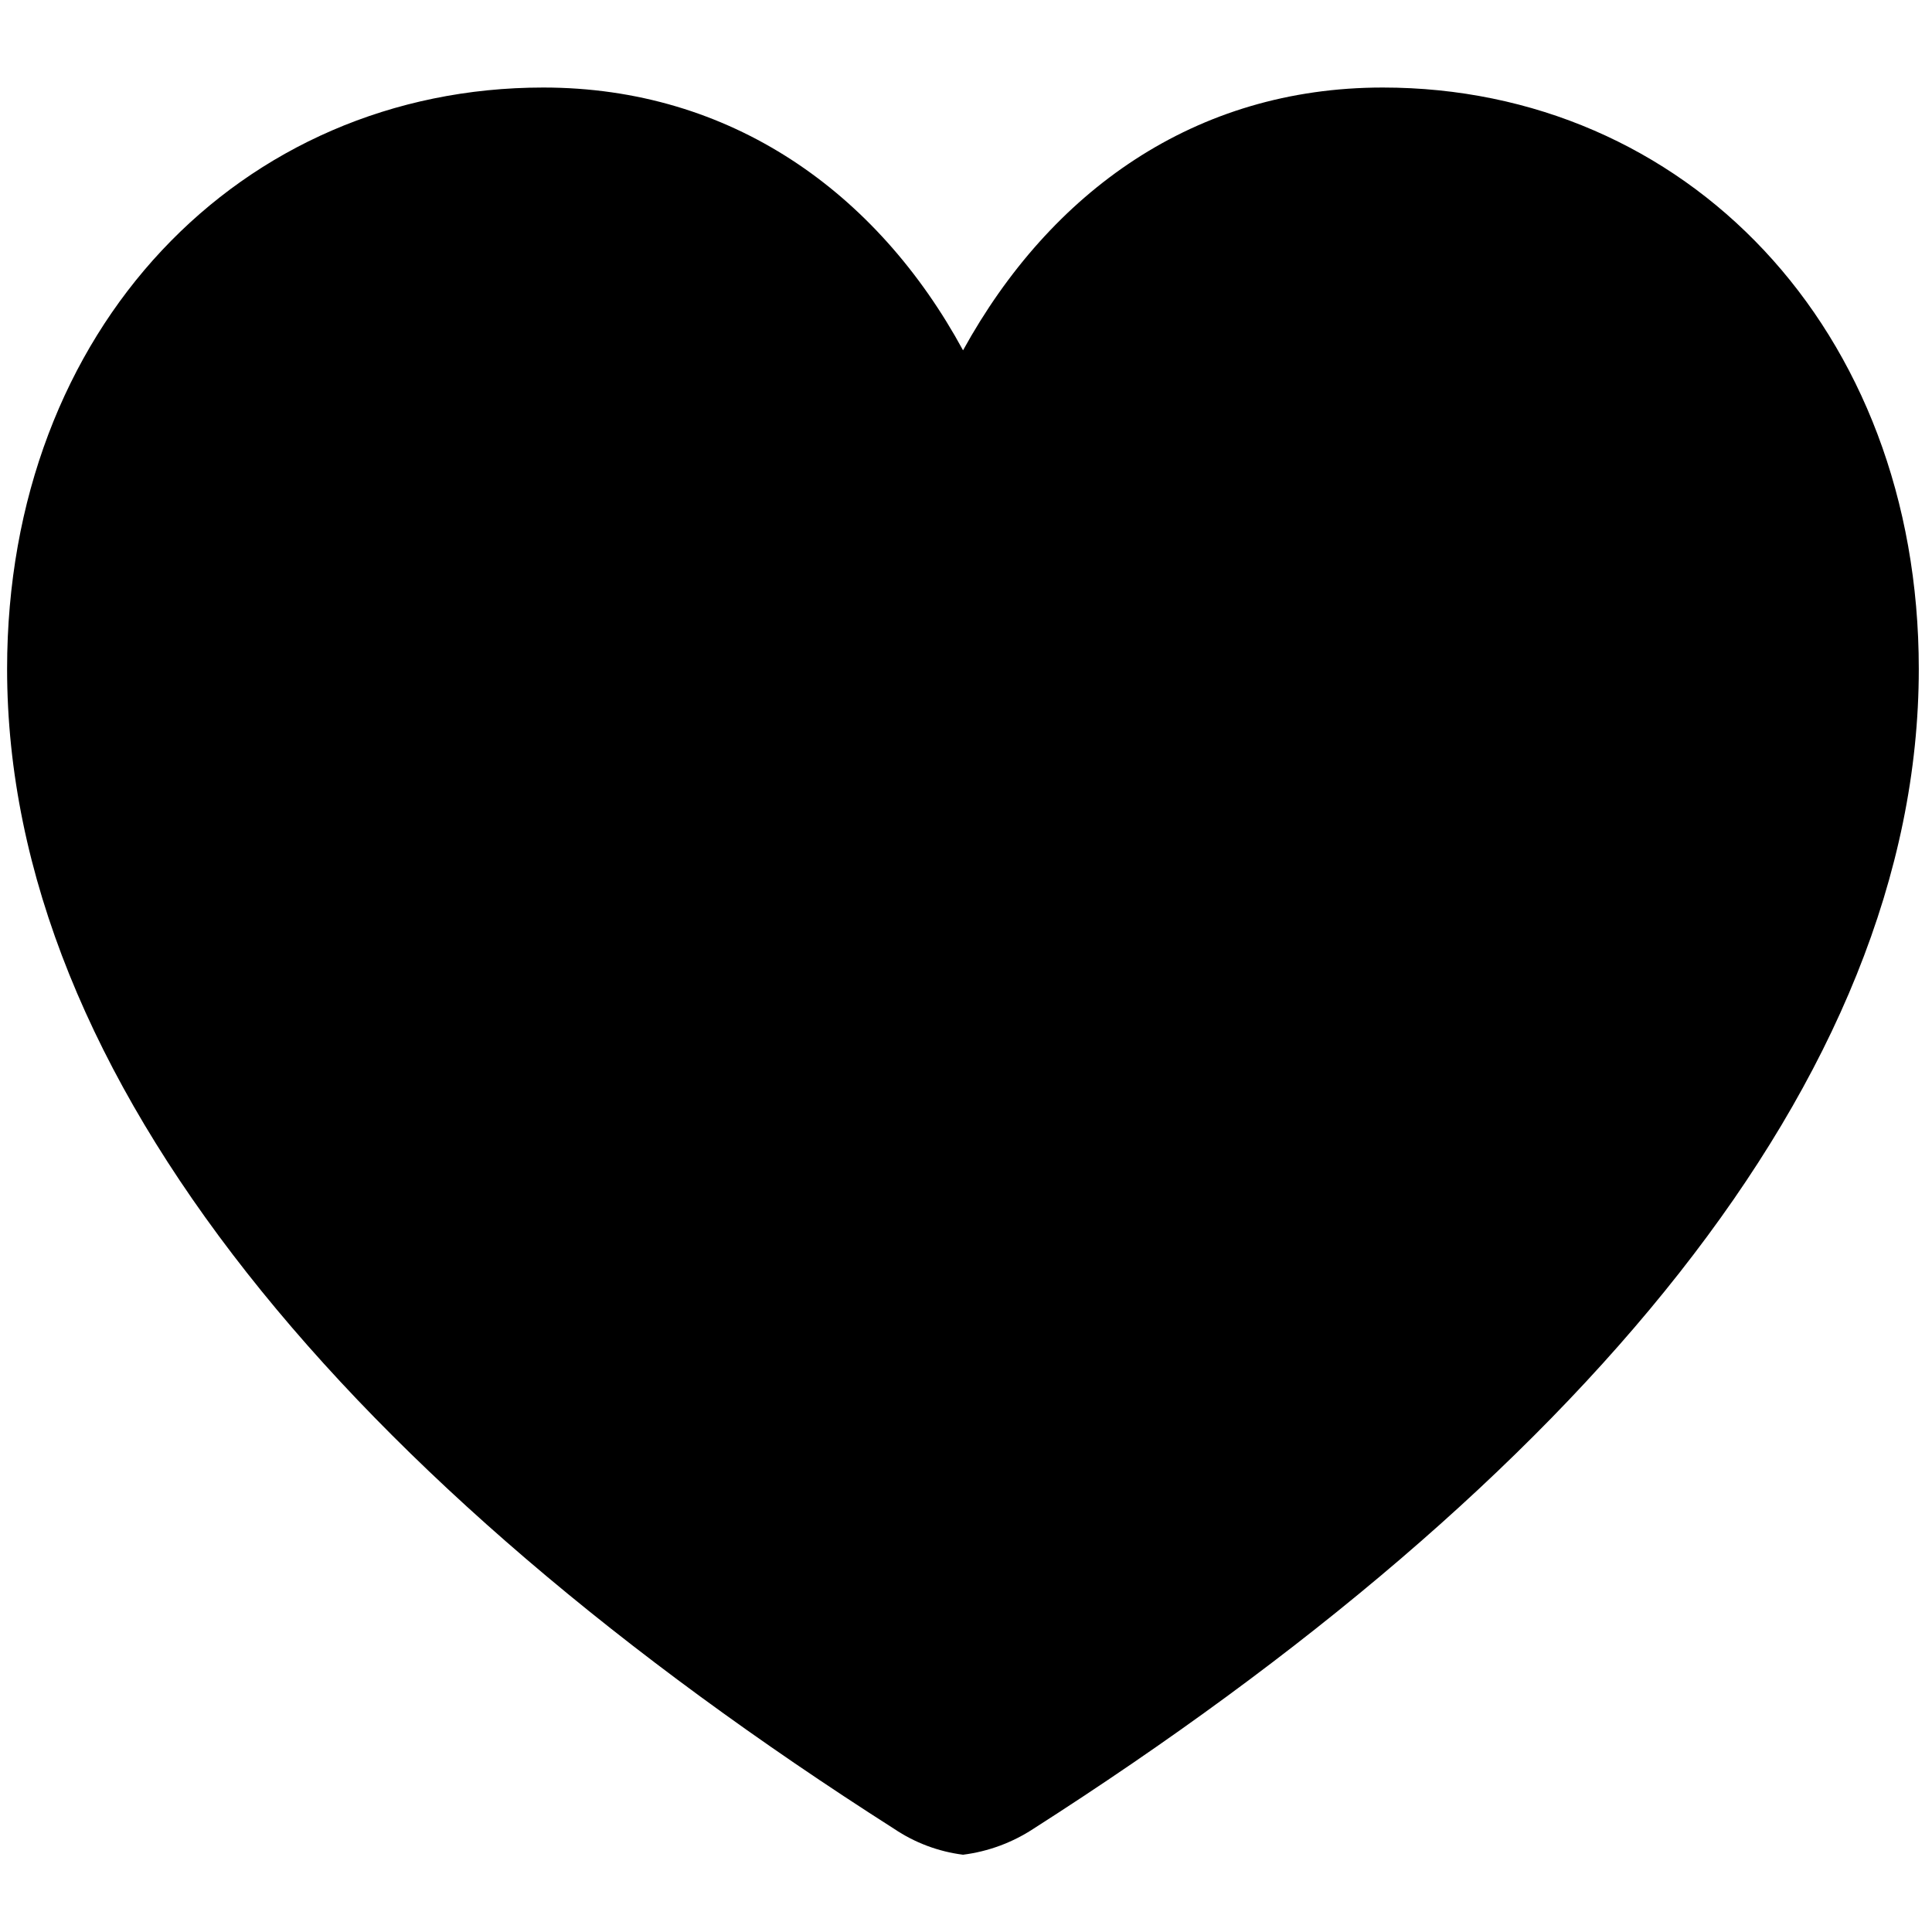
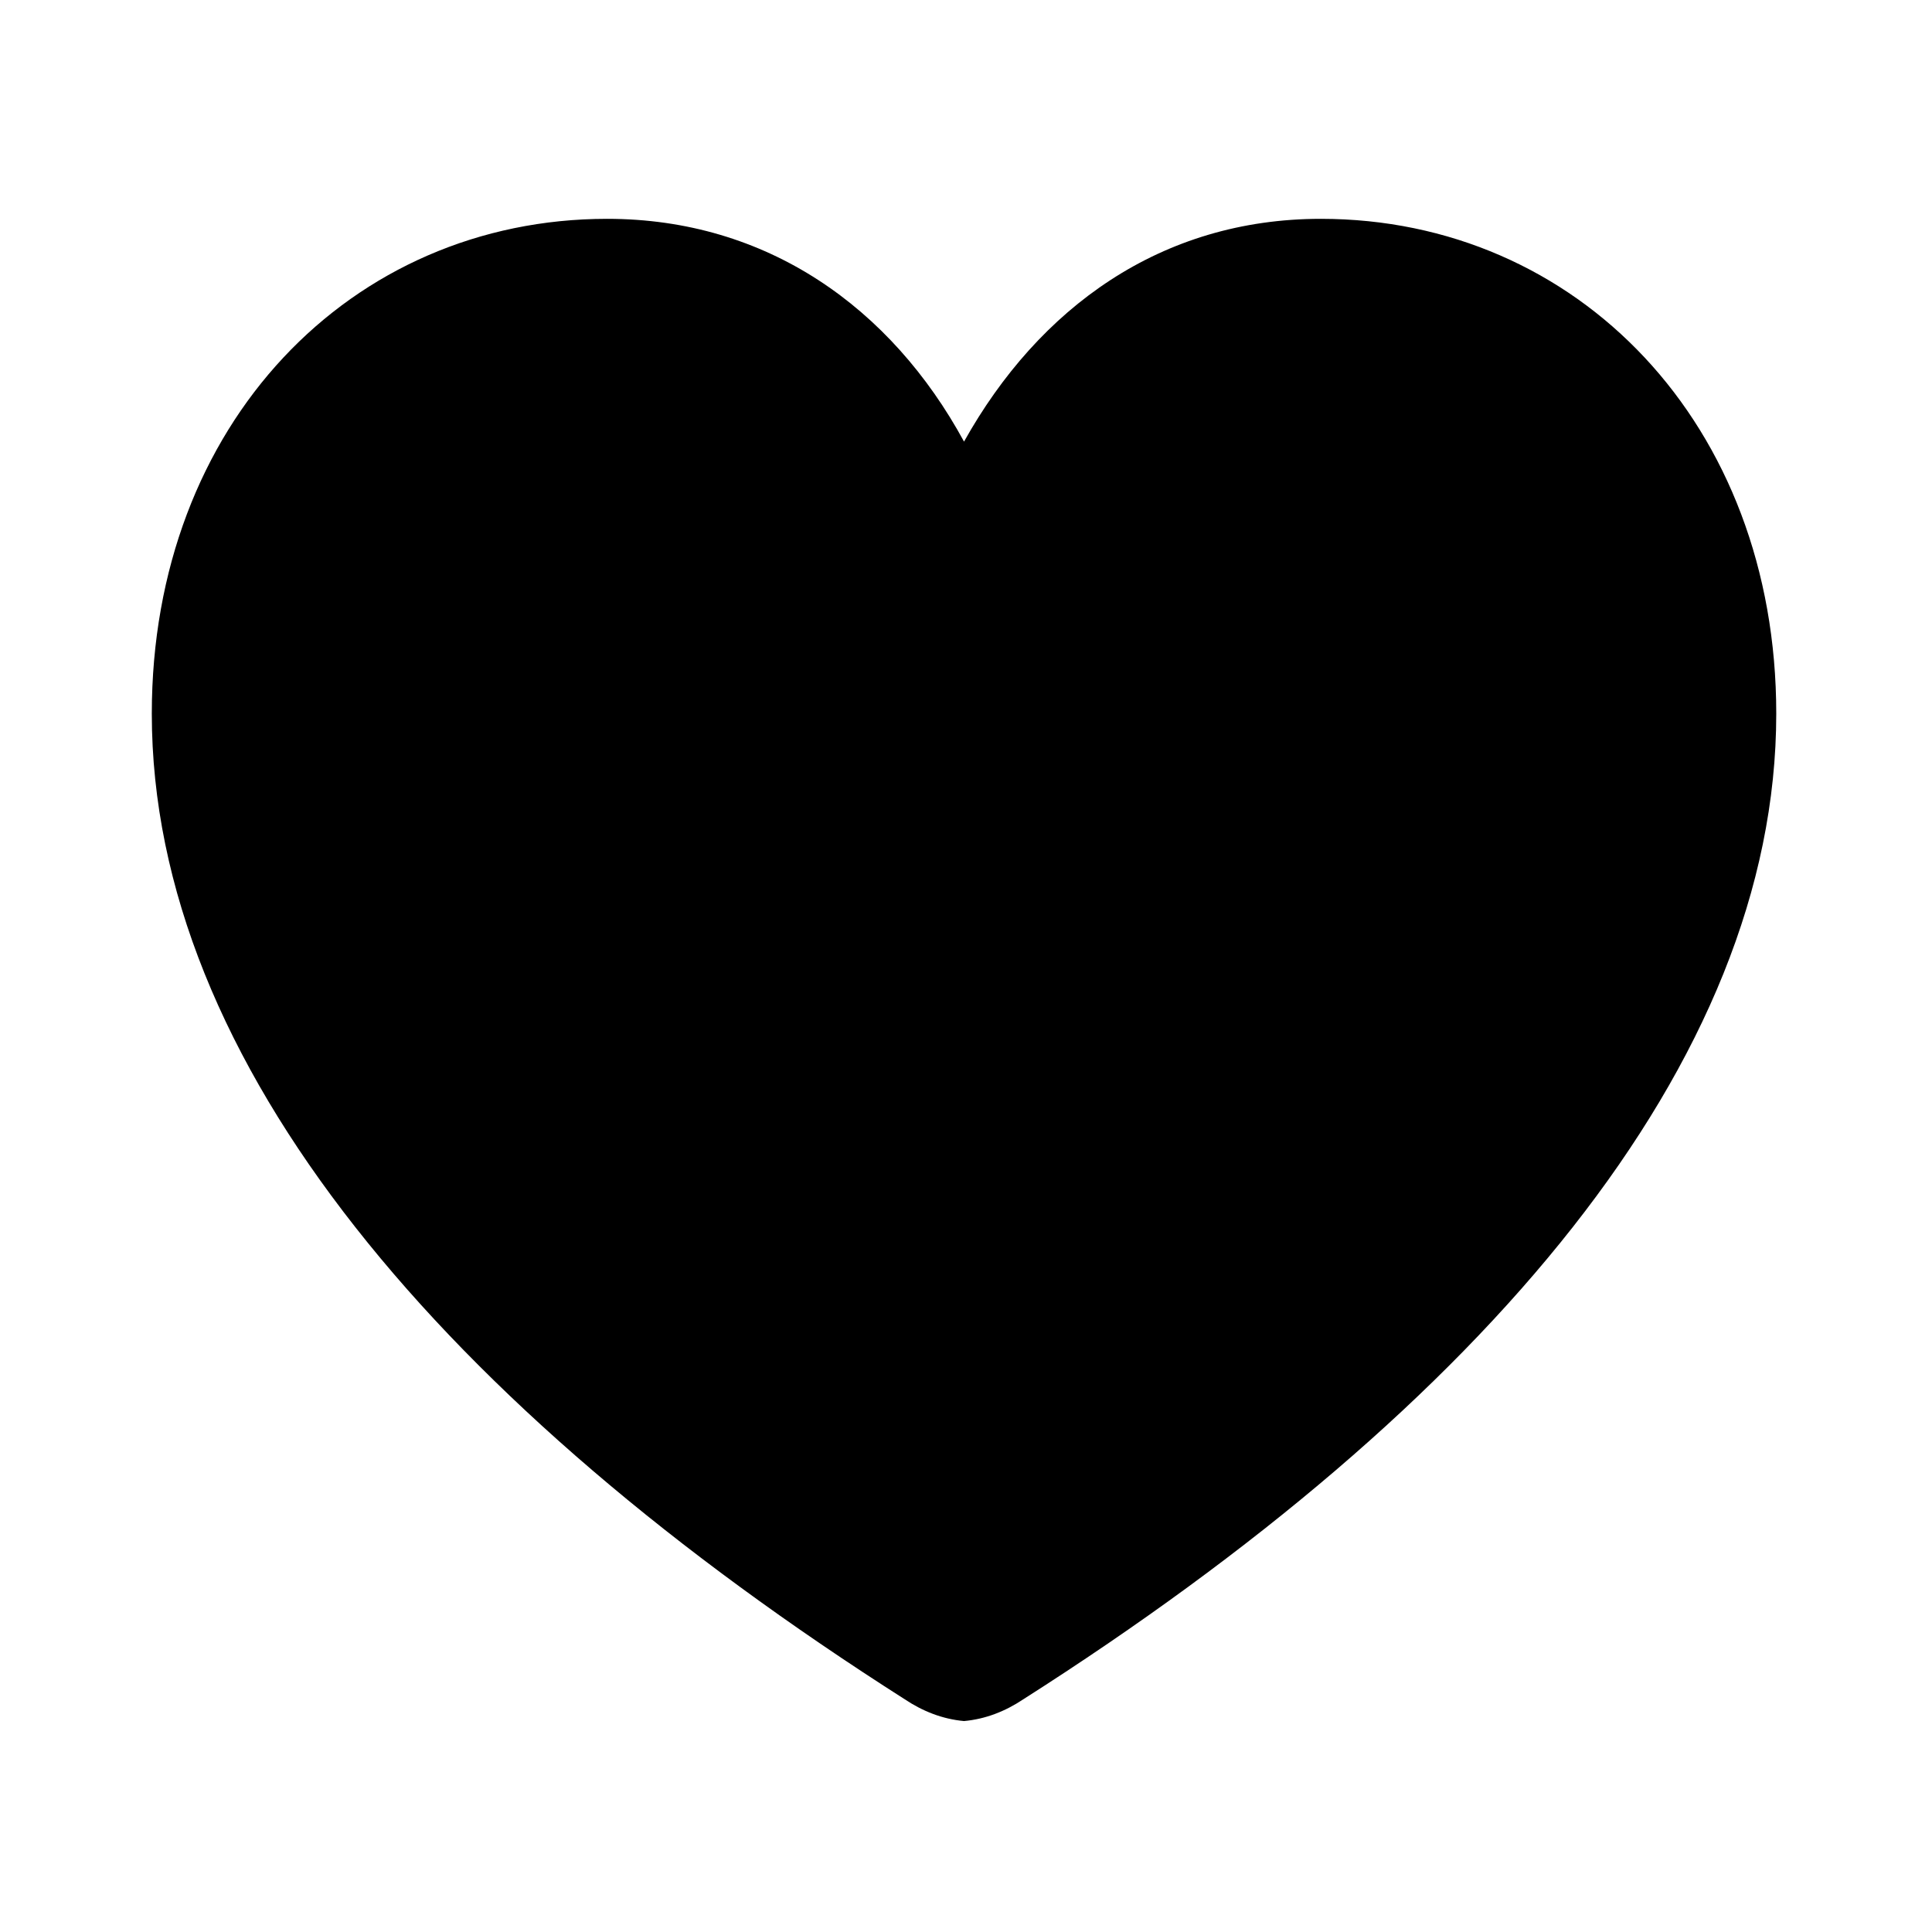
- <svg xmlns="http://www.w3.org/2000/svg" viewBox="0 0 98 98">
-   <defs>
-     <style>.cls-1{fill:none;}</style>
-   </defs>
-   <g id="Layer_2" data-name="Layer 2">
-     <g id="Layer_1-2" data-name="Layer 1">
+ <svg xmlns="http://www.w3.org/2000/svg" version="1.1" id="Layer_1" x="0px" y="0px" viewBox="0 0 98 98" style="enable-background:new 0 0 98 98;" xml:space="preserve">
+   <style type="text/css">
+ 	.st0{fill:none;}
+ </style>
+   <g>
+     <g id="Layer_1-2">
      <g id="Regular-M">
-         <path d="M48.85,94.08a8.44,8.44,0,0,0,3.56-1.31c27.49-17.58,44.92-38,44.92-58.84,0-17.29-11.86-29.49-27.19-29.49-9.53,0-16.85,5.27-21.29,13.33C44.5,9.76,37.08,4.44,27.56,4.44,12.23,4.44.36,16.64.36,33.93c0,20.8,17.43,41.26,45,58.84A8.06,8.06,0,0,0,48.85,94.08Z" />
+         <path d="M48.9,87.3c1.1-0.1,2.1-0.5,3-1.1c23.4-14.9,38.2-32.3,38.2-50C90.1,21.5,80,11.1,67,11.1c-8.1,0-14.3,4.5-18.1,11.3     c-3.7-6.8-10-11.3-18.1-11.3c-13,0-23.1,10.4-23.1,25.1c0,17.7,14.8,35.1,38.2,50C46.8,86.8,47.8,87.2,48.9,87.3z" />
      </g>
-       <rect class="cls-1" width="98" height="98" />
+       <rect x="7.4" y="7.4" class="st0" width="83.3" height="83.3" />
    </g>
  </g>
</svg>
